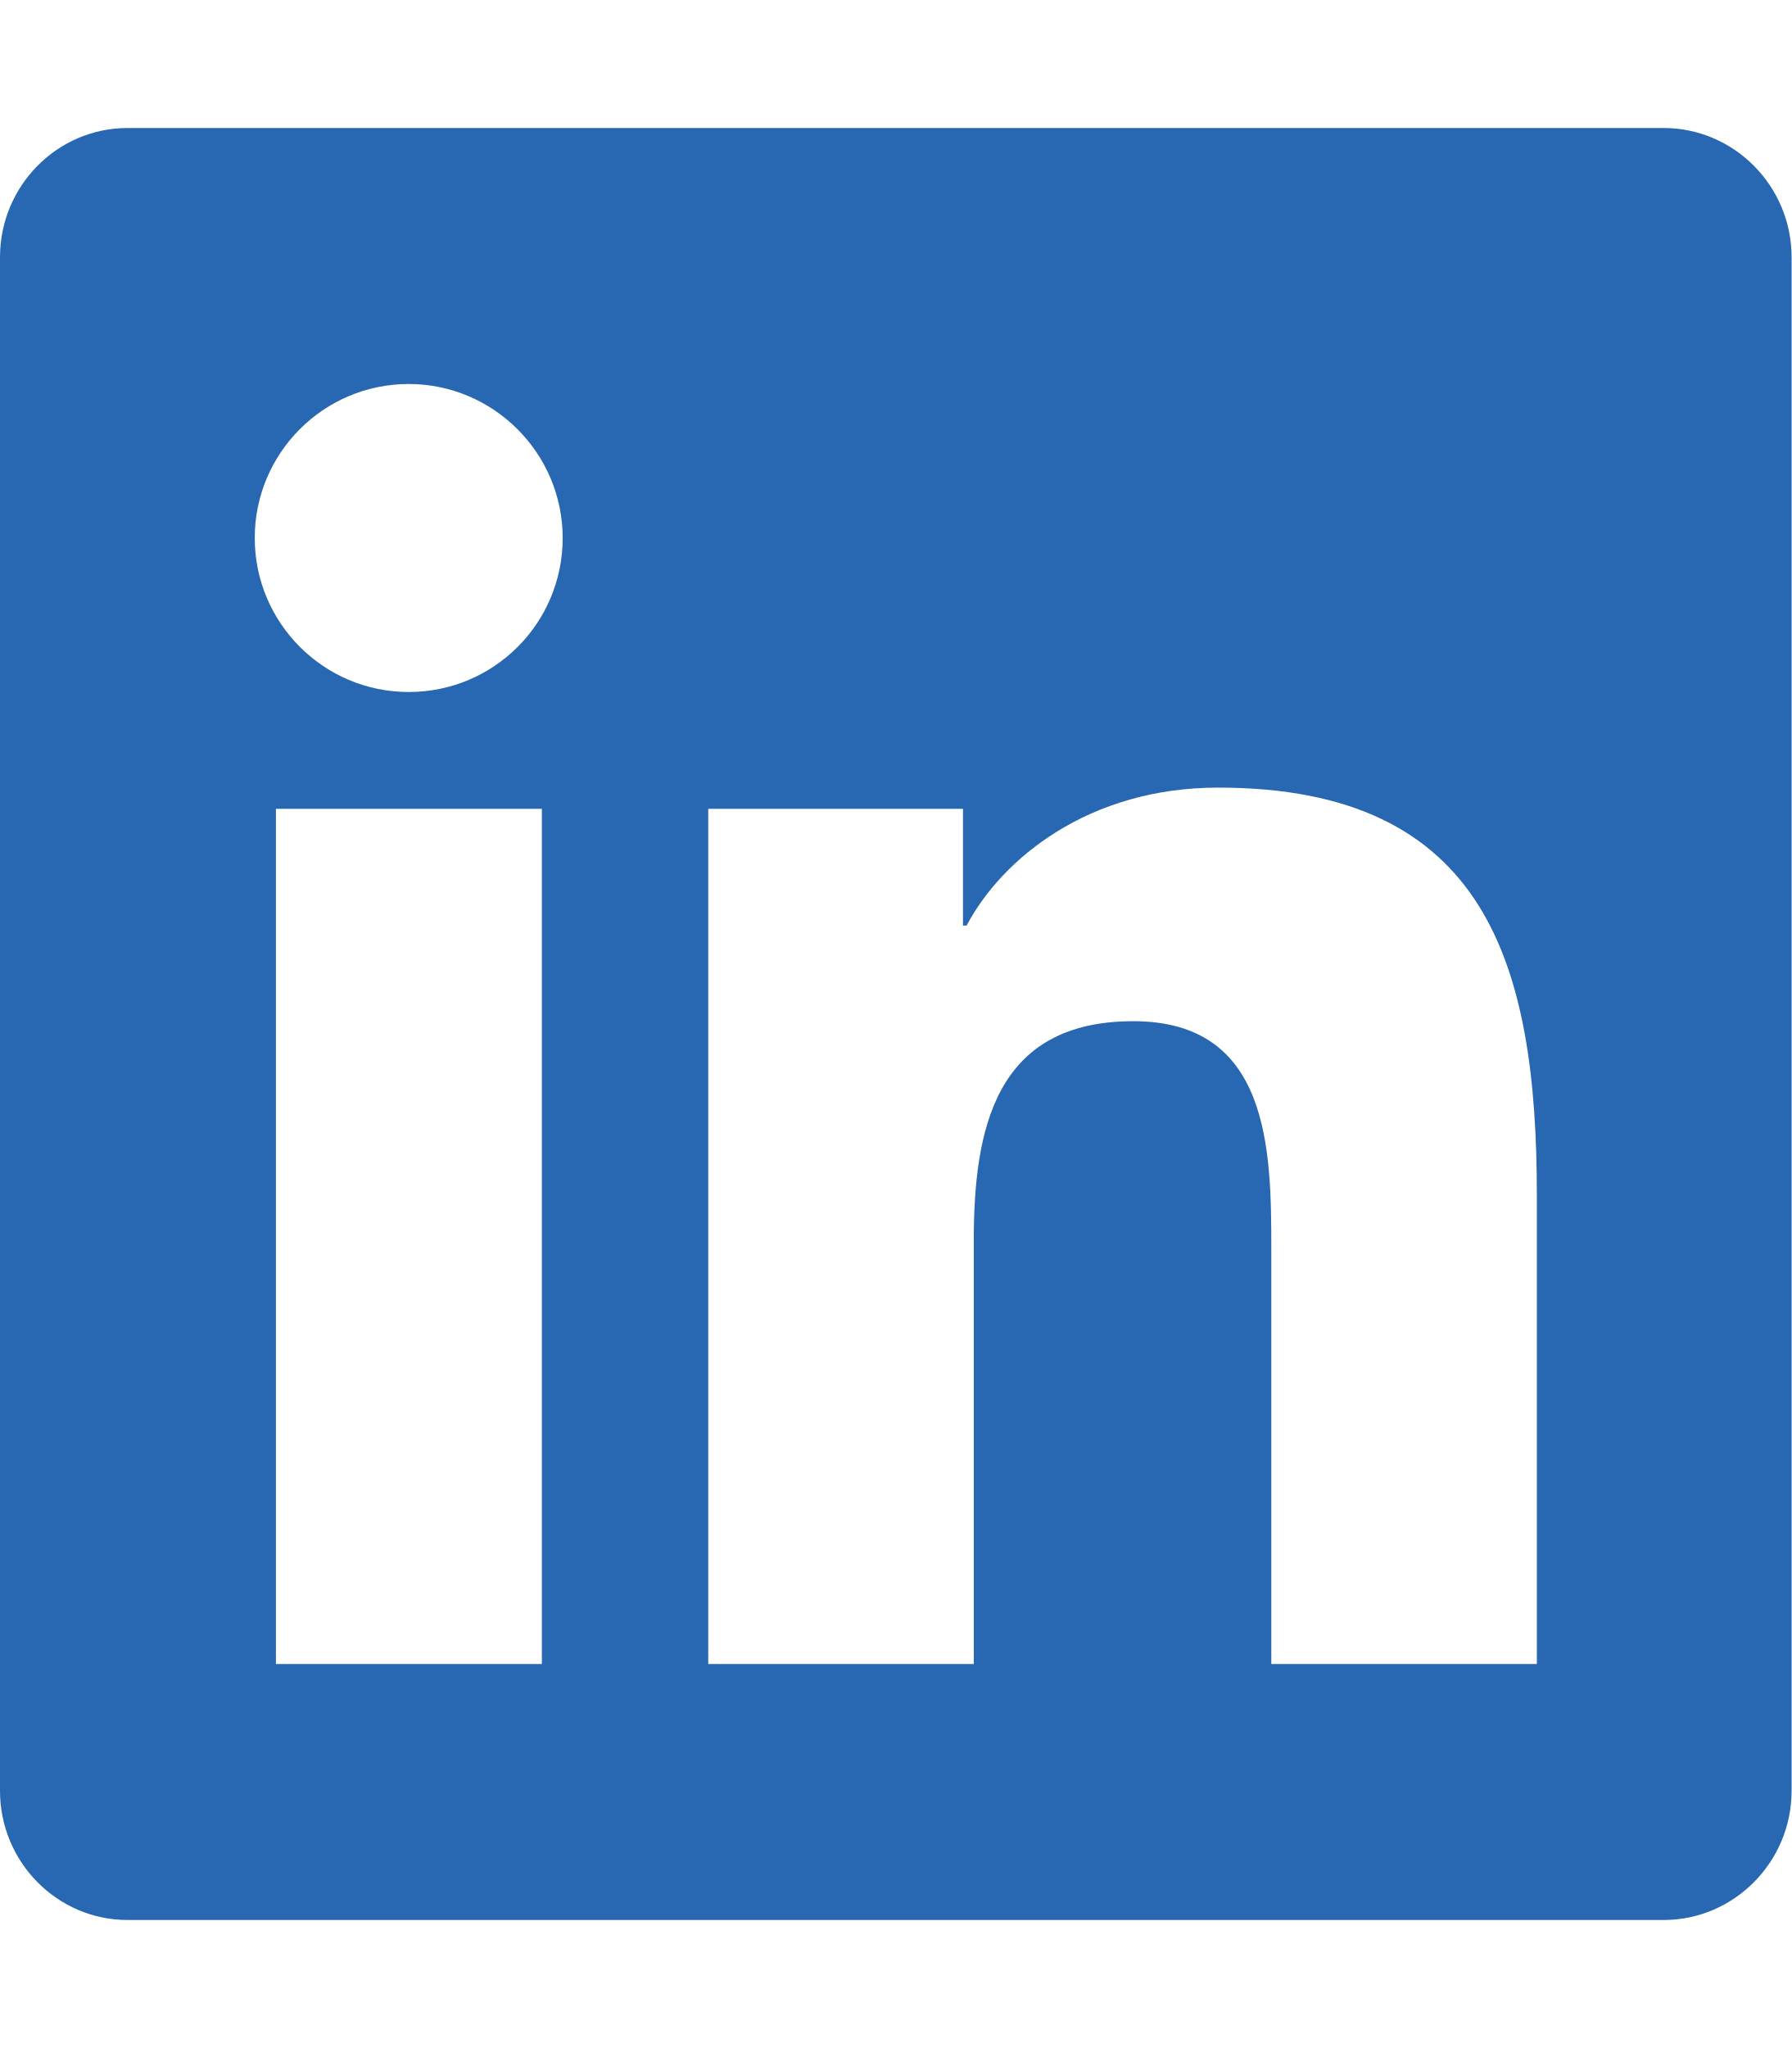
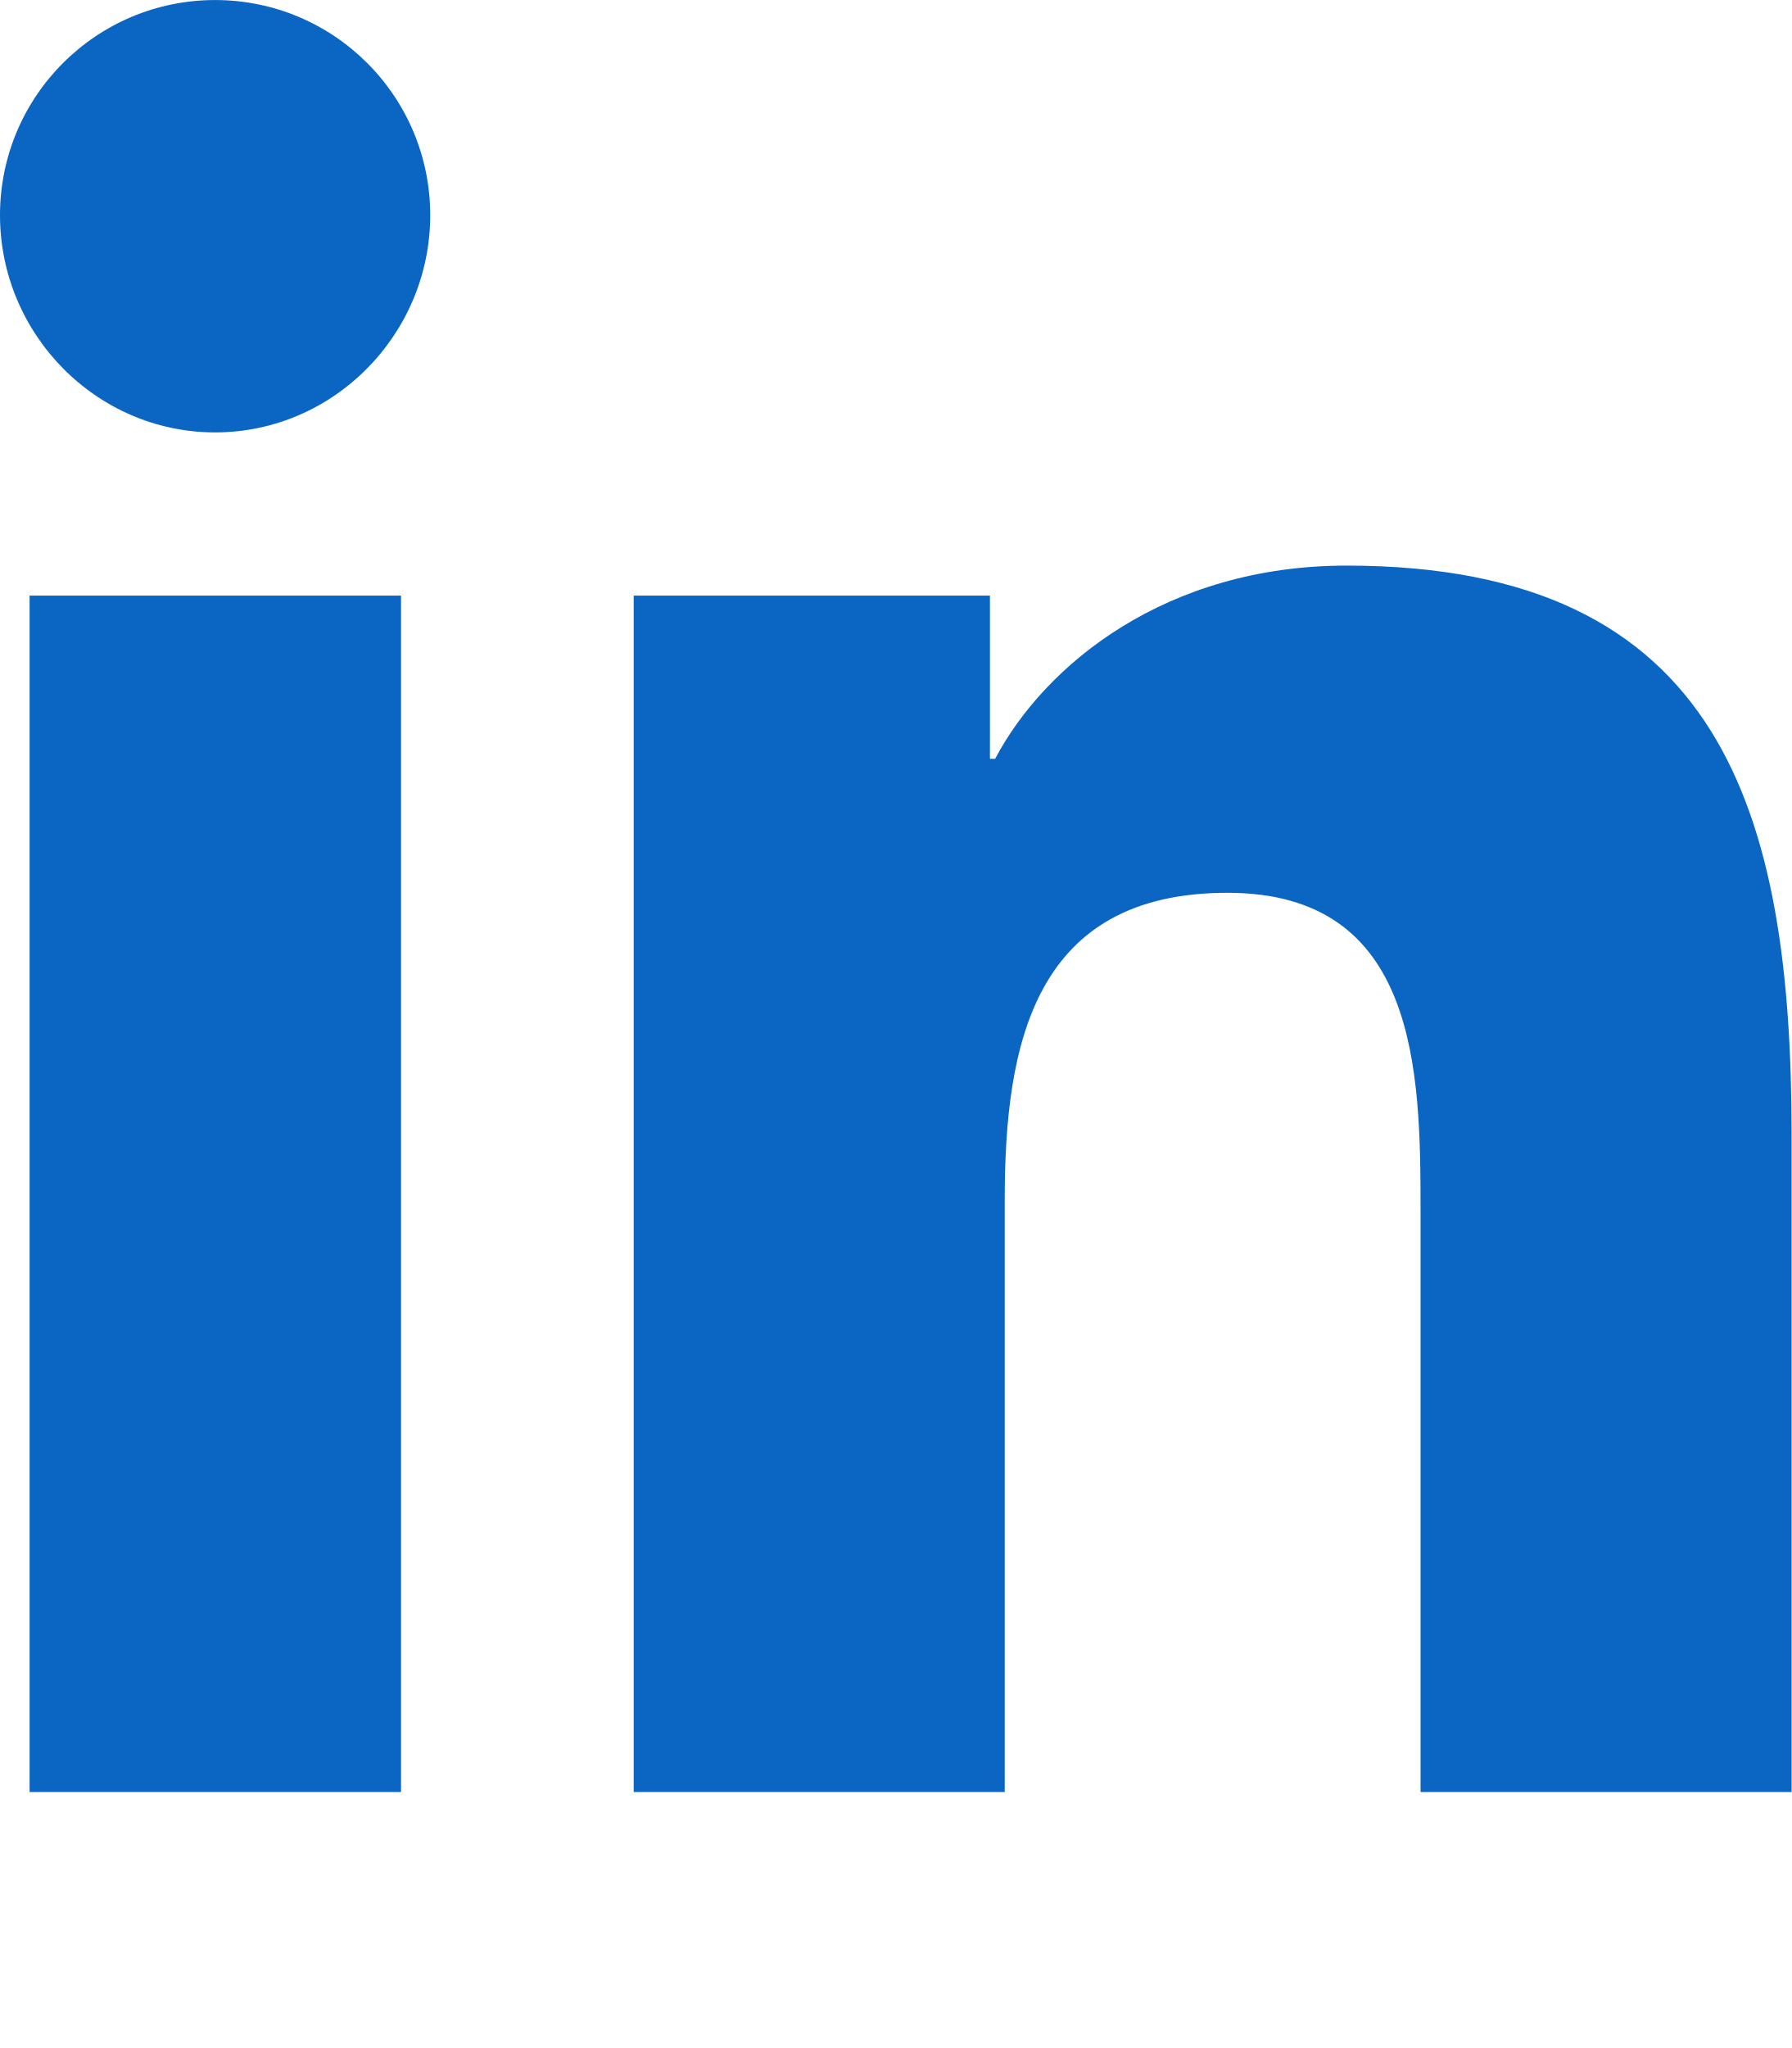
- <svg xmlns="http://www.w3.org/2000/svg" aria-hidden="true" focusable="false" data-prefix="fab" data-icon="linkedin" class="svg-inline--fa fa-linkedin fa-w-14" role="img" viewBox="0 0 448 512">
-   <path fill="#2867B2" d="M416 32H31.9C14.3 32 0 46.5 0 64.3v383.4C0 465.5 14.3 480 31.9 480H416c17.6 0 32-14.5 32-32.3V64.3c0-17.8-14.4-32.3-32-32.3zM135.4 416H69V202.2h66.5V416zm-33.2-243c-21.3 0-38.5-17.3-38.5-38.5S80.9 96 102.2 96c21.2 0 38.5 17.3 38.5 38.5 0 21.3-17.2 38.5-38.5 38.5zm282.1 243h-66.4V312c0-24.8-.5-56.7-34.5-56.7-34.6 0-39.9 27-39.9 54.9V416h-66.4V202.2h63.7v29.2h.9c8.9-16.8 30.6-34.5 62.9-34.5 67.2 0 79.7 44.3 79.7 101.9V416z" />
+ <svg xmlns="http://www.w3.org/2000/svg" aria-hidden="true" focusable="false" data-prefix="fab" data-icon="linkedin-in" class="svg-inline--fa fa-linkedin-in fa-w-14" role="img" viewBox="0 0 448 512">
+   <path fill="rgb(10, 102, 194)" d="M100.28 448H7.4V148.9h92.88zM53.79 108.1C24.09 108.1 0 83.5 0 53.8a53.79 53.79 0 0 1 107.58 0c0 29.7-24.1 54.3-53.79 54.3zM447.9 448h-92.68V302.4c0-34.7-.7-79.2-48.29-79.2-48.29 0-55.69 37.7-55.69 76.7V448h-92.78V148.9h89.08v40.8h1.3c12.4-23.5 42.69-48.3 87.88-48.3 94 0 111.28 61.9 111.28 142.3V448z" />
</svg>
